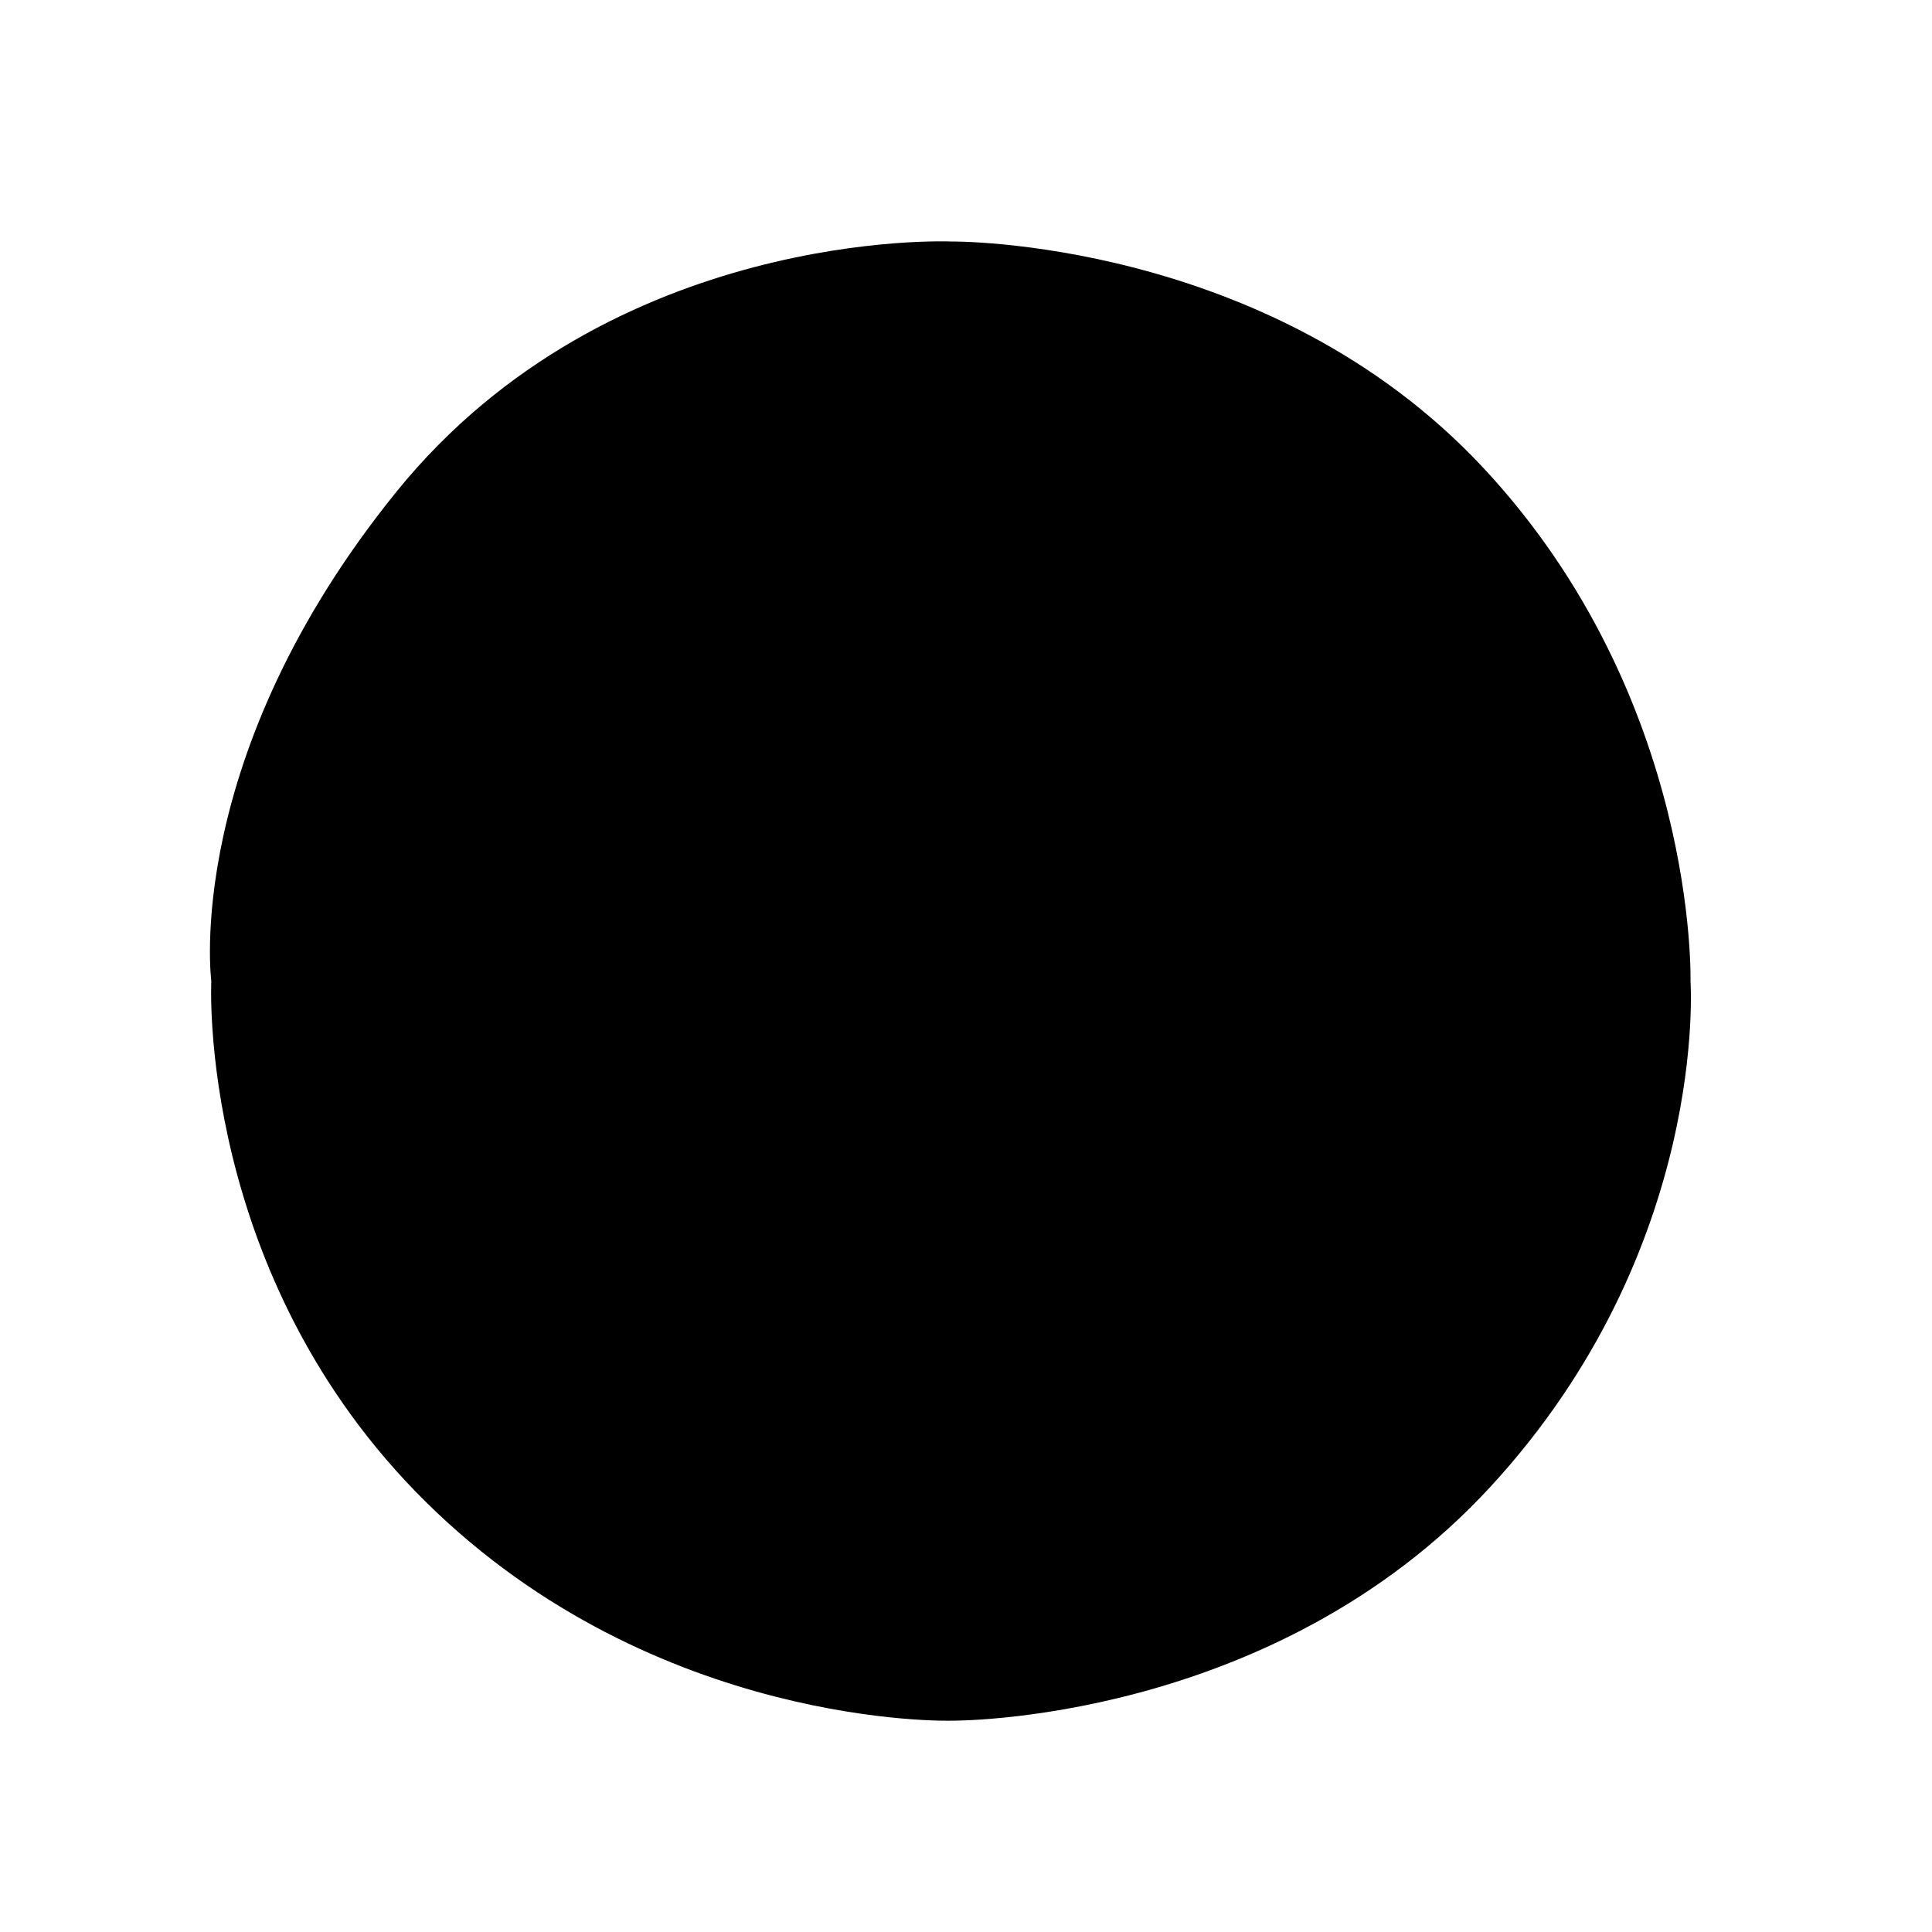
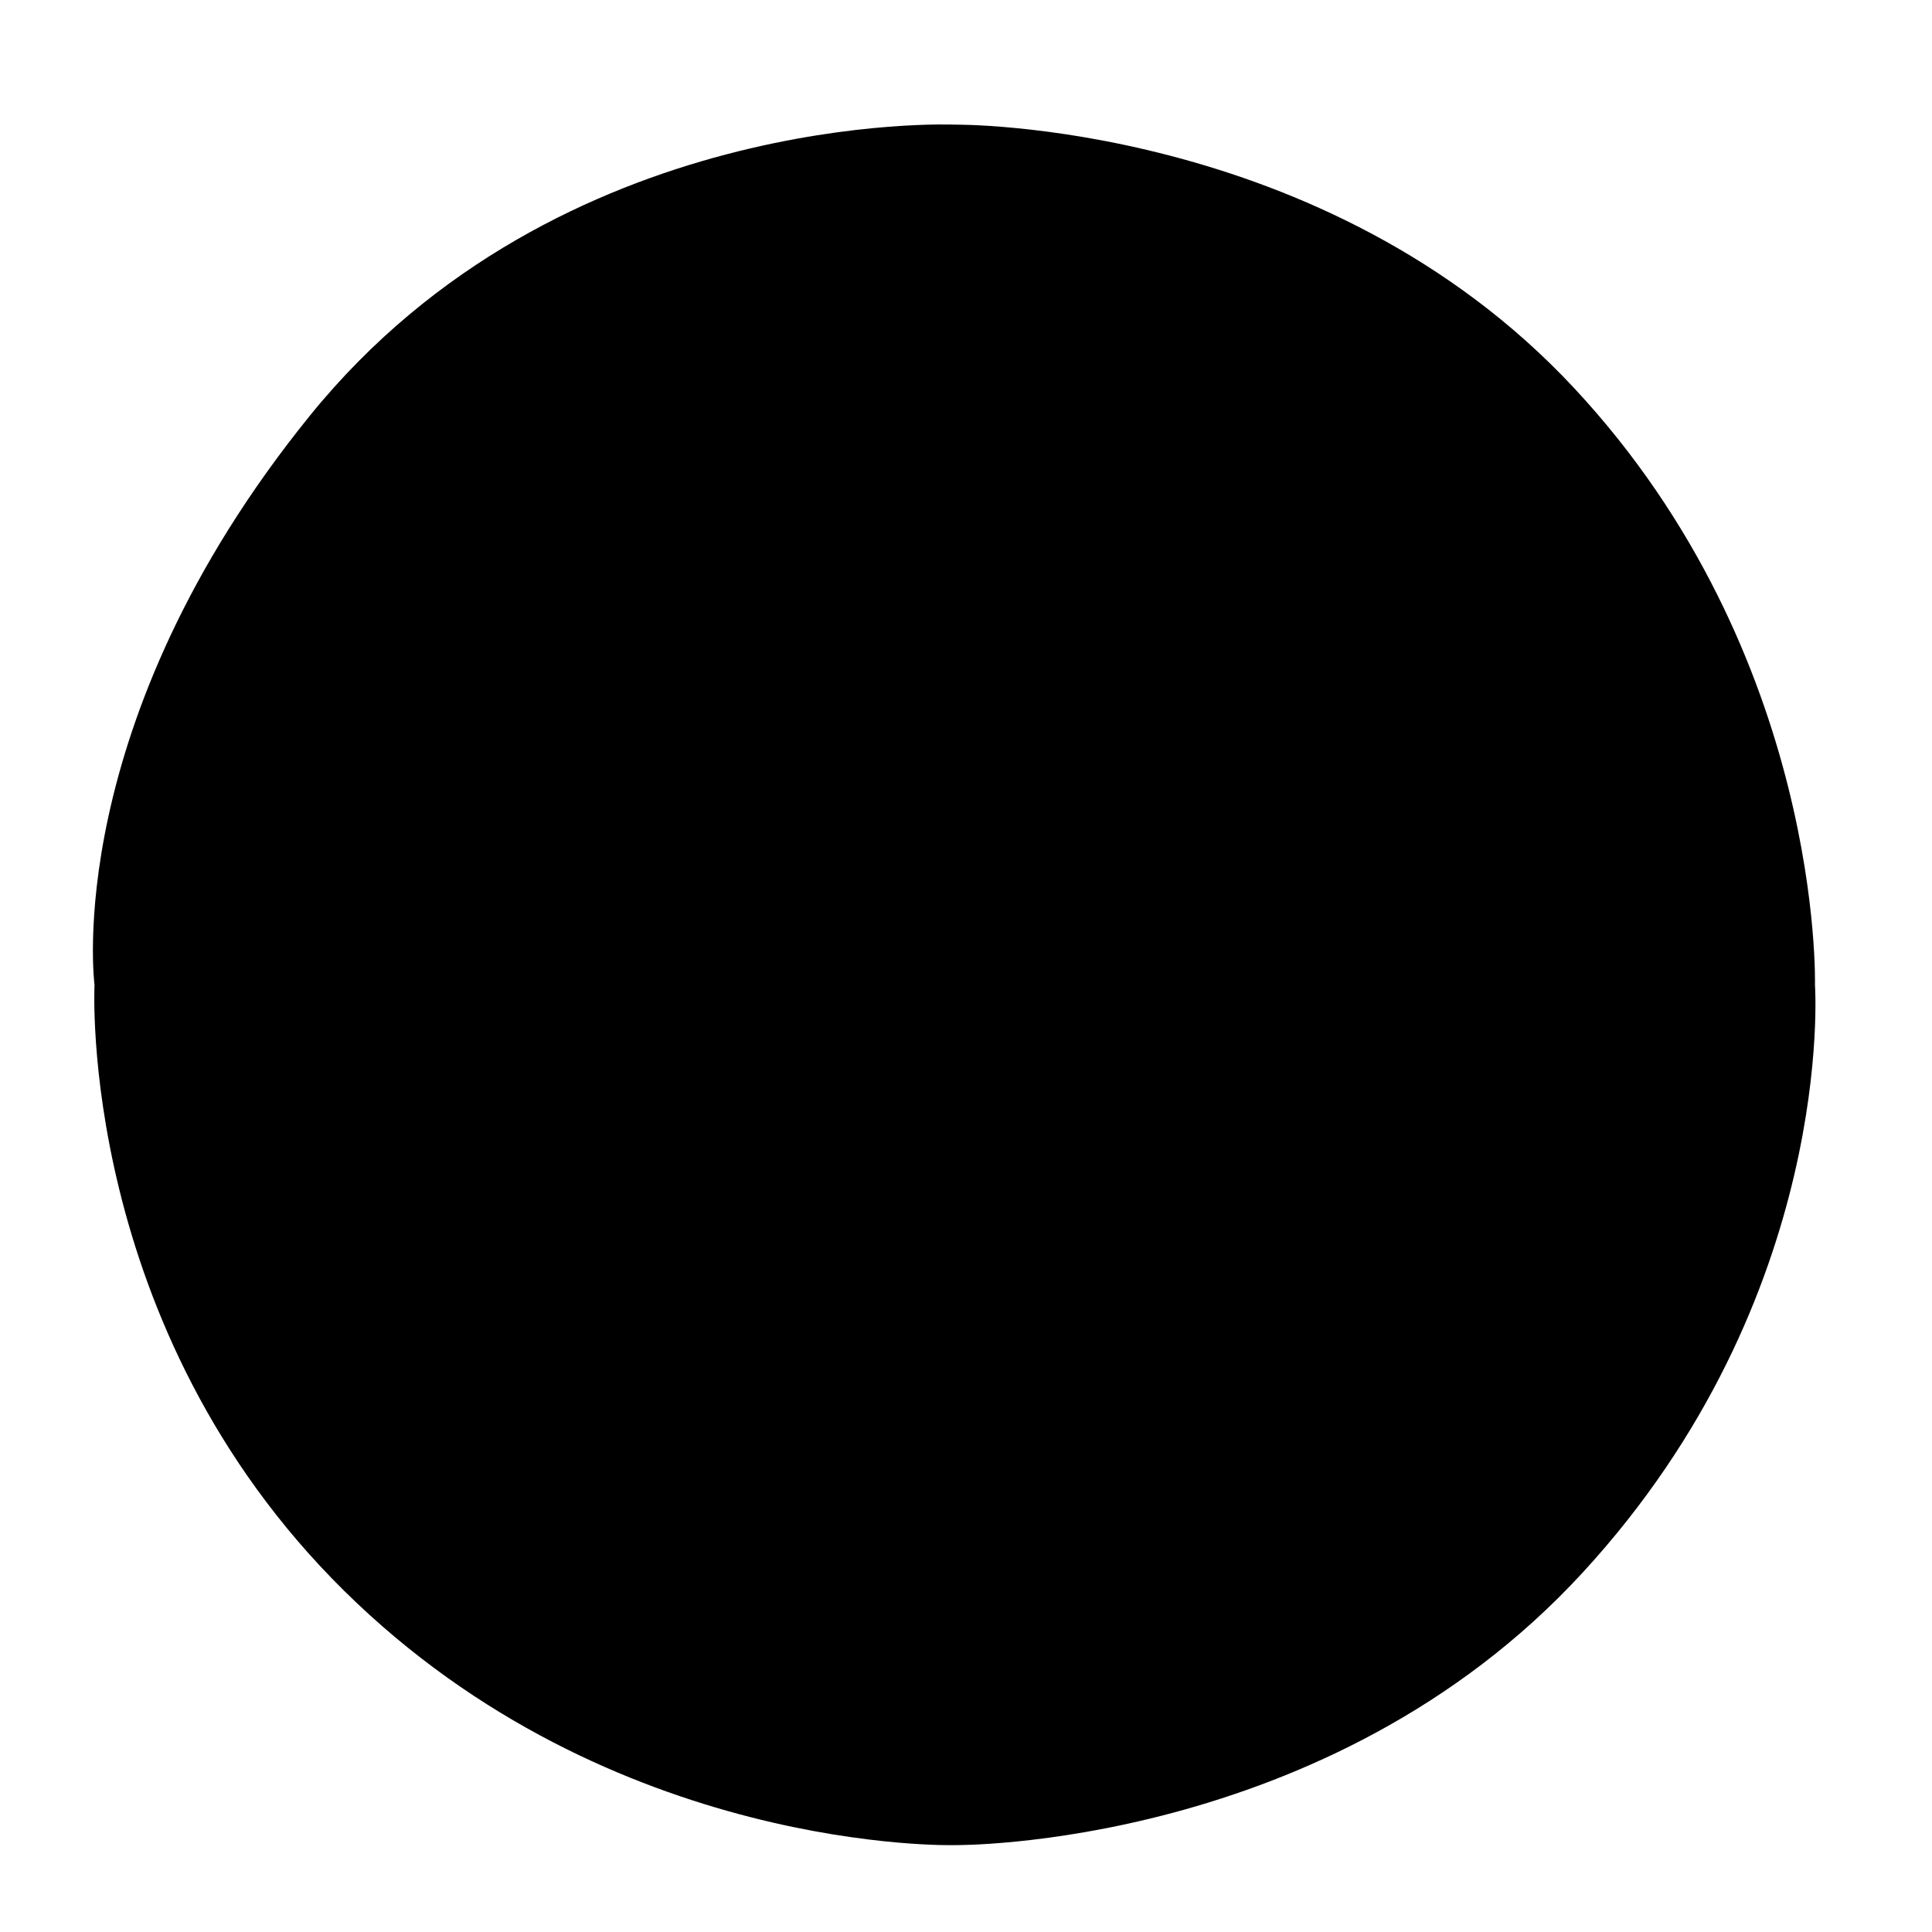
- <svg xmlns="http://www.w3.org/2000/svg" version="1.1" x="0px" y="0px" width="64px" height="64px" viewBox="0.125 0.125 64 64" enable-background="new 0.125 0.125 64 64" xml:space="preserve">
+ <svg xmlns="http://www.w3.org/2000/svg" version="1.1" x="0px" y="0px" width="64px" height="64px" viewBox="0 0 64 64" enable-background="new 0 0 64 64" xml:space="preserve">
  <defs>
</defs>
-   <circle display="none" opacity="0.52" fill="none" stroke="#000000" stroke-width="0.25" stroke-miterlimit="10" cx="32.125" cy="32.125" r="32" />
-   <line display="none" opacity="0.5" fill="none" stroke="#000000" stroke-miterlimit="10" x1="0.125" y1="32.625" x2="64.125" y2="32.625" />
-   <line display="none" opacity="0.5" fill="none" stroke="#000000" stroke-miterlimit="10" x1="31.625" y1="0.125" x2="31.625" y2="64.125" />
-   <circle display="none" opacity="0.5" fill="none" stroke="#000000" stroke-width="0.25" stroke-miterlimit="10" cx="31.625" cy="32.625" r="24.5" />
-   <path d="M31.625,8.125c0,0,10.523-0.13,17.637,7.498s6.863,17.002,6.863,17.002s0.631,8.867-6.622,16.746  s-17.878,7.754-17.878,7.754s-9.769,0.275-17.384-7.237S7.125,32.625,7.125,32.625s-0.981-7.424,6.134-16.212  S31.625,8.125,31.625,8.125z" />
+   <circle display="none" opacity="0.52" fill="none" stroke="#000000" stroke-width="0.25" stroke-miterlimit="10" enable-background="new    " cx="32.125" cy="32.125" r="32" />
+   <line display="none" opacity="0.5" fill="none" stroke="#000000" stroke-miterlimit="10" enable-background="new    " x1="0.125" y1="32.625" x2="64.125" y2="32.625" />
+   <line display="none" opacity="0.5" fill="none" stroke="#000000" stroke-miterlimit="10" enable-background="new    " x1="31.625" y1="0.125" x2="31.625" y2="64.125" />
+   <circle display="none" opacity="0.5" fill="none" stroke="#000000" stroke-width="0.25" stroke-miterlimit="10" enable-background="new    " cx="31.625" cy="32.625" r="24.5" />
+   <path d="M31.627,4.129c0,0,12.24-0.151,20.513,8.721c8.274,8.873,7.983,19.775,7.983,19.775s0.733,10.313-7.703,19.478  c-8.436,9.164-20.793,9.019-20.793,9.019s-11.362,0.32-20.219-8.417c-8.857-8.737-8.277-20.079-8.277-20.079  s-1.141-8.634,7.134-18.856C18.542,3.548,31.627,4.129,31.627,4.129z" />
</svg>
